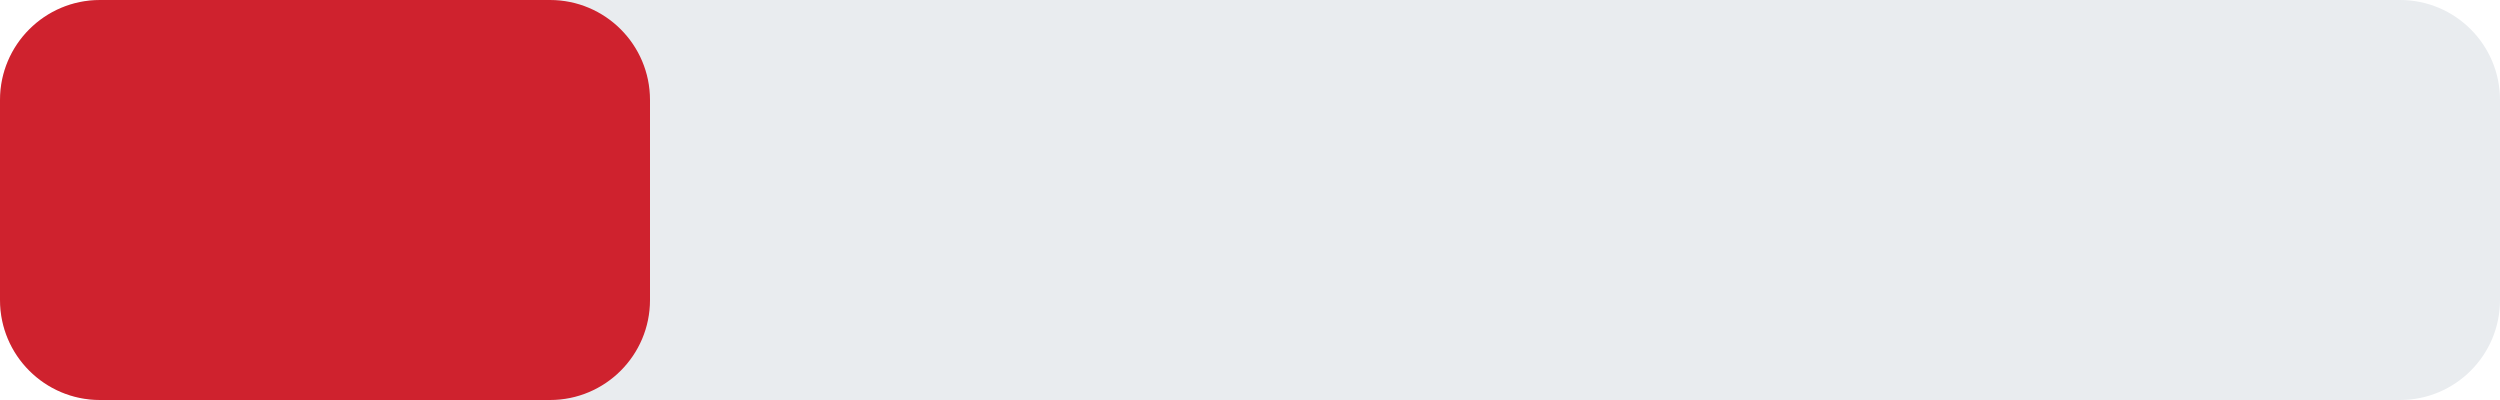
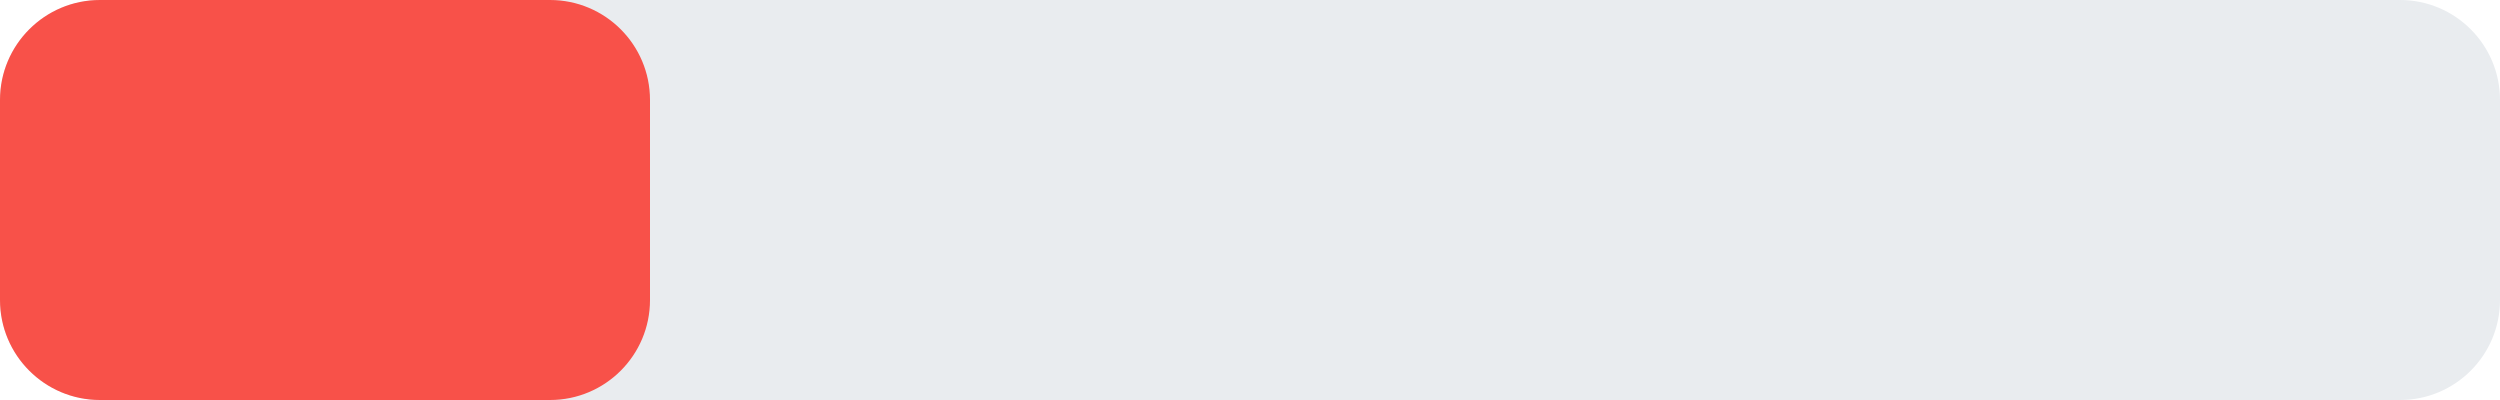
<svg xmlns="http://www.w3.org/2000/svg" width="100" height="16" viewBox="0 0 100 16">
  <rect width="100" height="16" rx="4" ry="4" fill="#e9ecef" />
-   <rect width="26" height="16" rx="4" ry="4" fill="#cf222e" />
+   <rect width="26" height="16" rx="4" ry="4" fill="#F85149" />
</svg>
